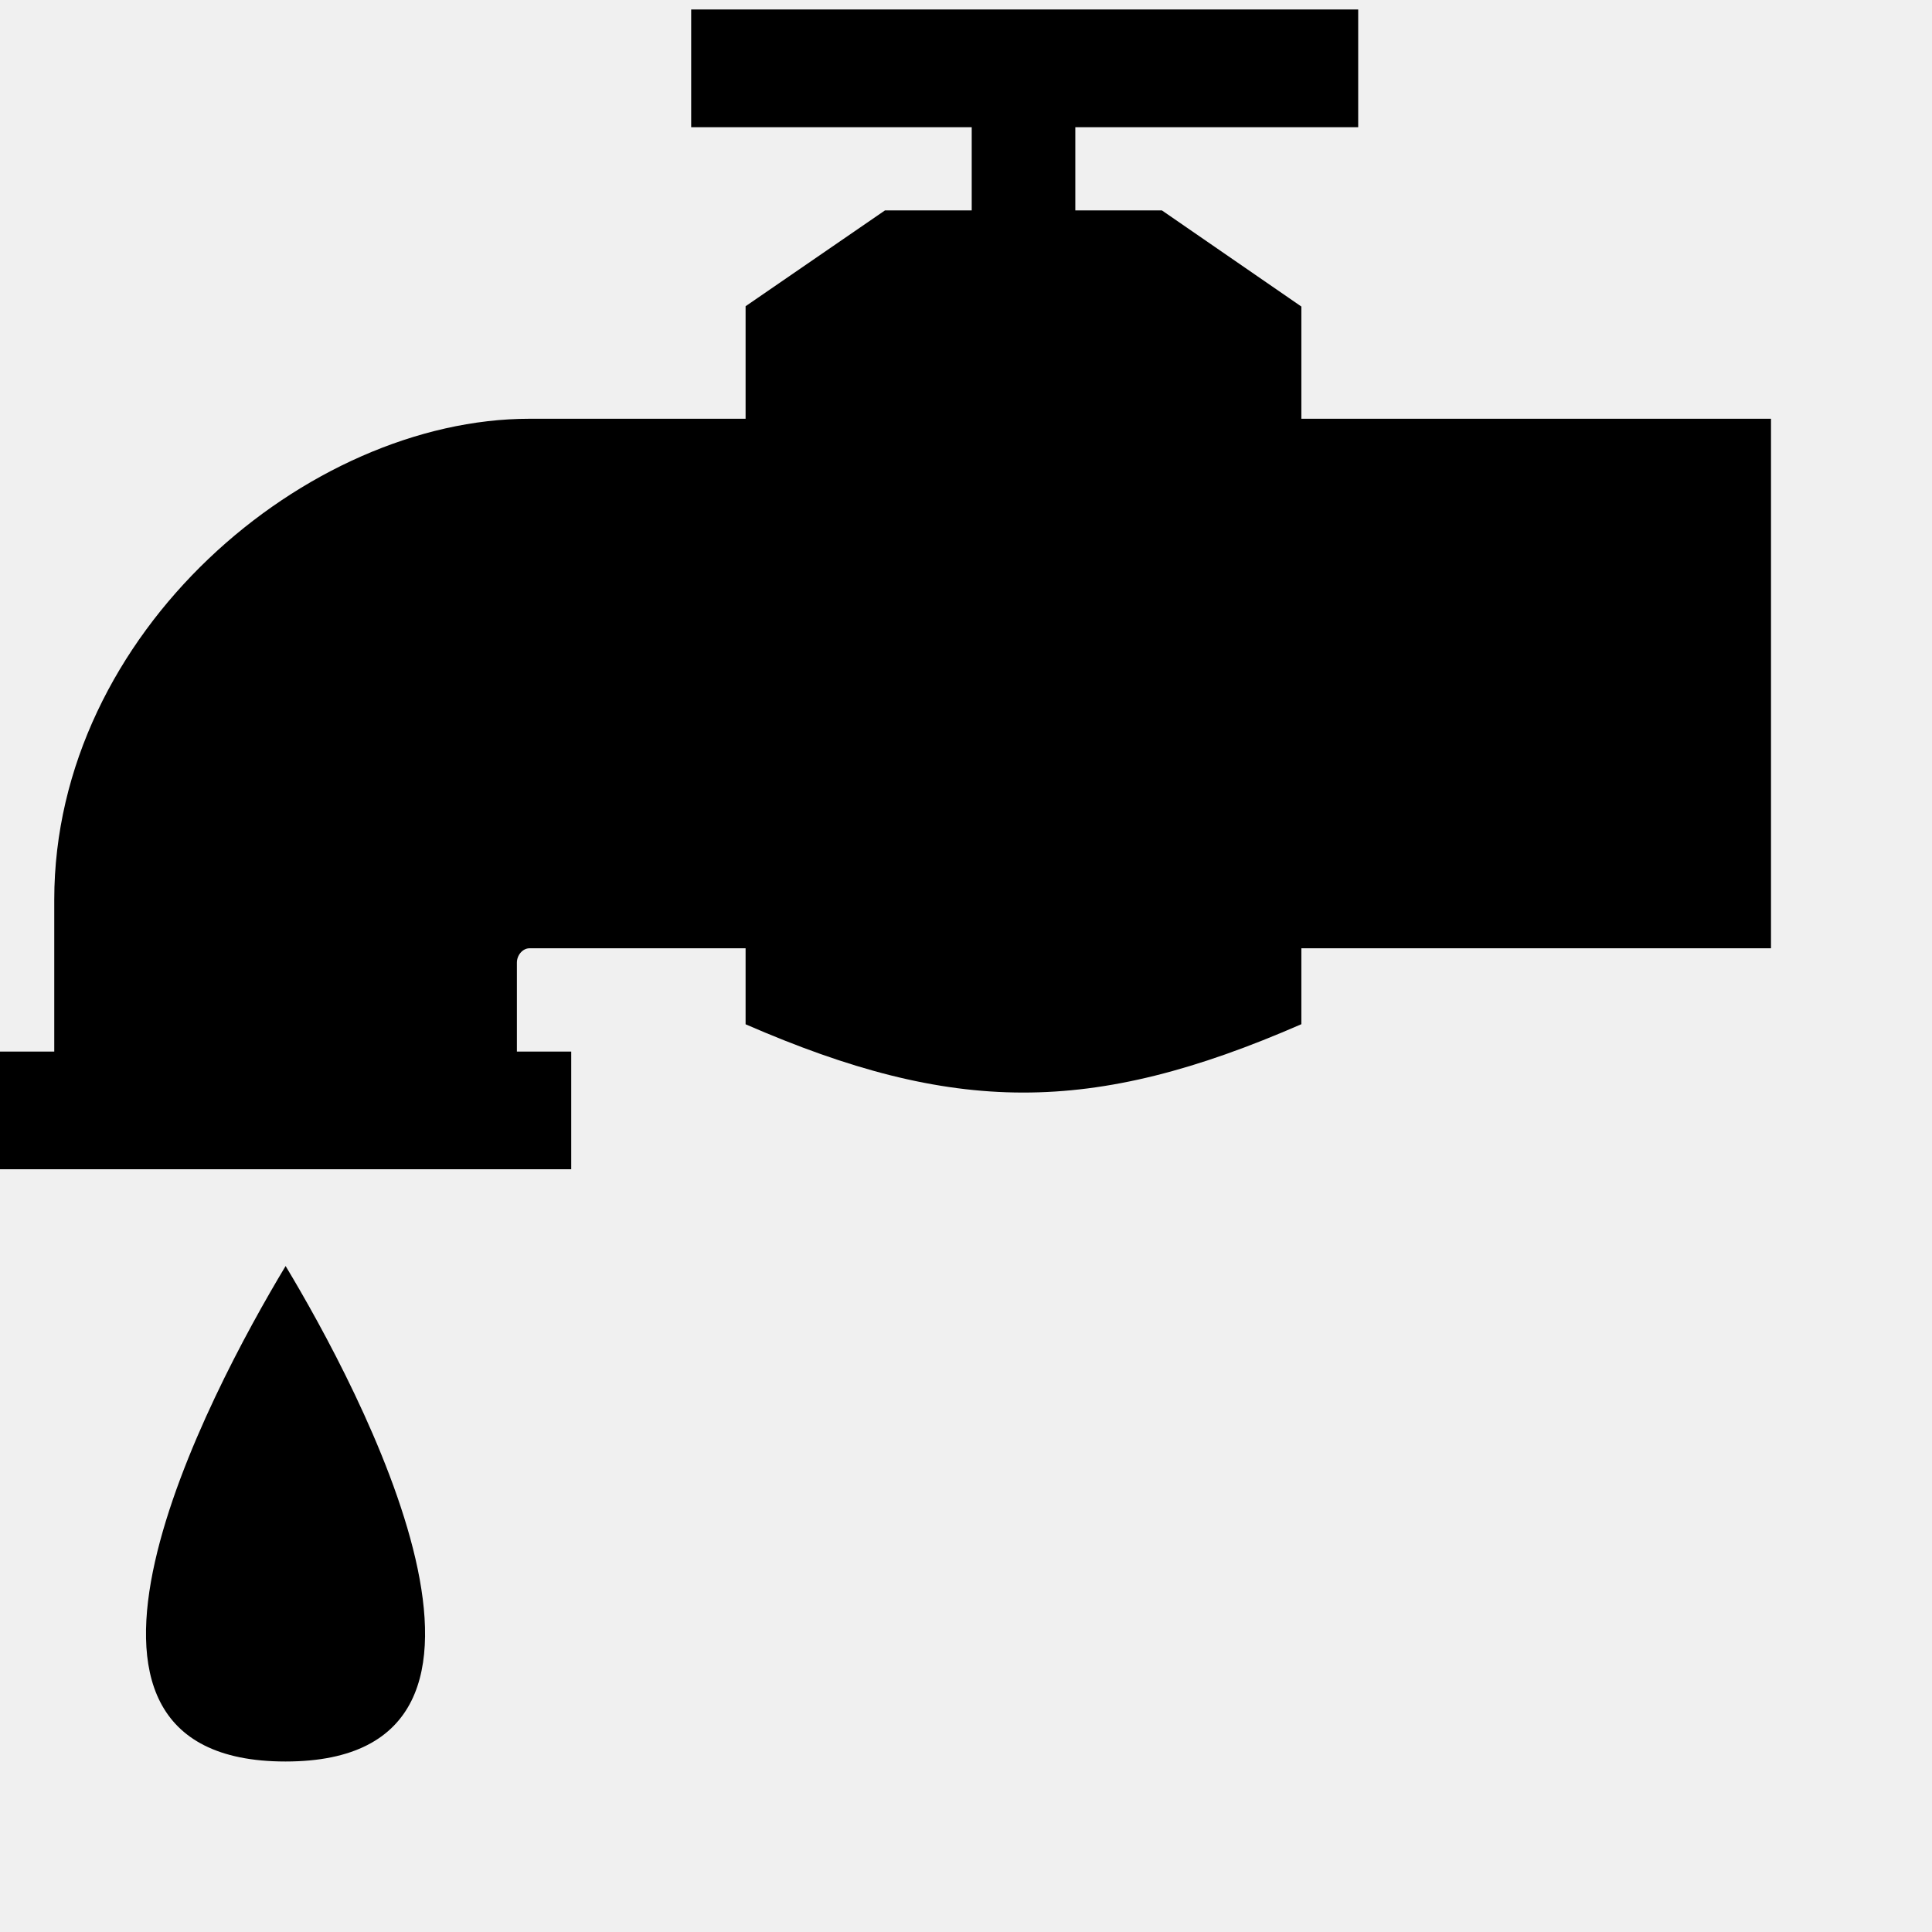
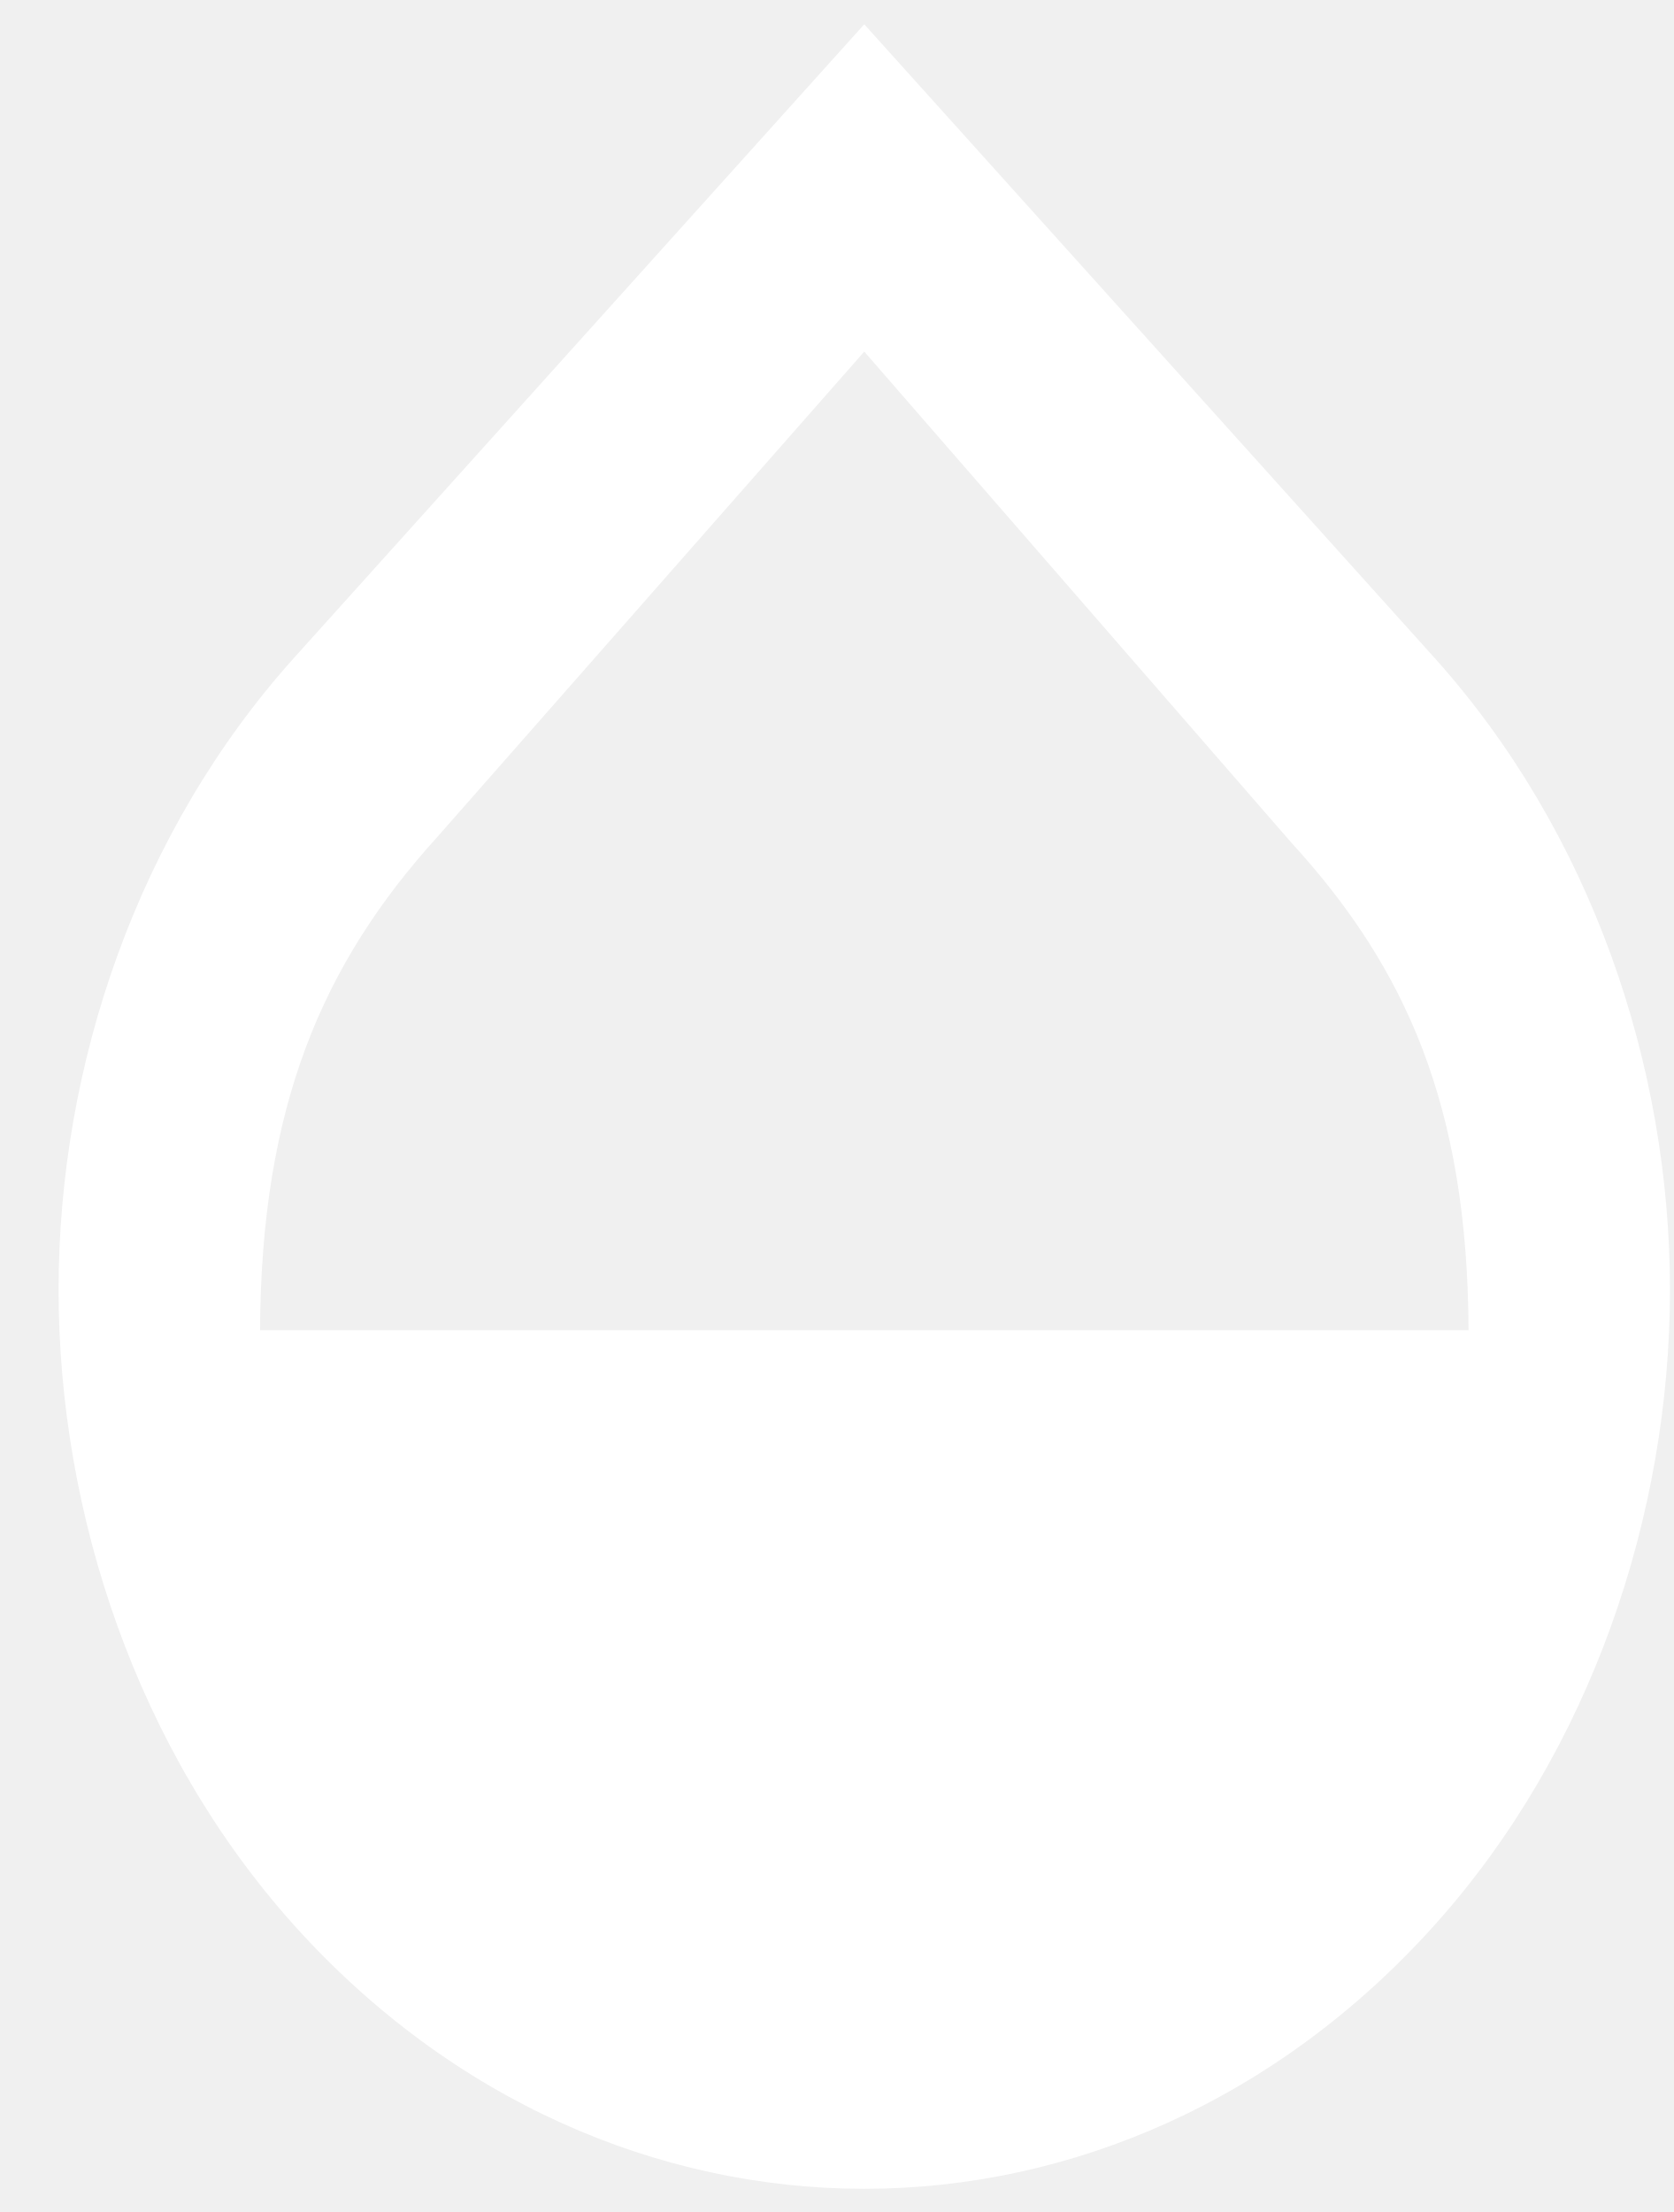
- <svg xmlns="http://www.w3.org/2000/svg" width="24" height="24" viewBox="0 0 24 24">
-   <path d="M3.548,15.727 C2.593,17.314 0.176,21.882 3.547,21.882 C6.951,21.882 4.447,17.221 3.548,15.727 Z M0.674,11.177 L0.674,13.063 L0,13.063 L0,14.525 L7.096,14.525 L7.096,13.063 L6.421,13.063 L6.421,11.958 C6.421,11.864 6.494,11.78 6.577,11.78 L9.262,11.78 L9.262,12.724 C11.842,13.847 13.553,13.863 16.166,12.723 L16.166,11.78 L22,11.78 L22,5.202 L16.166,5.202 L16.166,3.808 L14.434,2.614 L13.358,2.614 L13.358,1.58 L16.872,1.58 L16.872,0.118 L8.586,0.118 L8.586,1.58 L12.071,1.58 L12.071,2.614 L10.993,2.614 L9.262,3.804 L9.262,5.202 L6.577,5.202 C3.819,5.202 0.674,7.848 0.674,11.177 Z" id="path-1" />
+ <svg xmlns="http://www.w3.org/2000/svg" width="28" height="37" viewBox="0 0 28 37" fill="none">
+   <path d="M23.992 11L14.457 0.406L4.922 11C2.294 13.925 0.98 17.825 0.98 21.575C0.98 25.325 2.294 29.281 4.922 32.206C7.55 35.131 11.004 36.612 14.457 36.612C17.911 36.612 21.364 35.131 23.992 32.206C26.62 29.281 27.934 25.325 27.934 21.575C27.934 17.825 26.62 13.925 23.992 11ZM4.35 22.25C4.367 18.5 5.394 16.119 7.315 14L14.457 5.881L21.6 14.094C23.521 16.194 24.548 18.5 24.565 22.25H4.35Z" fill="white" />
</svg>
